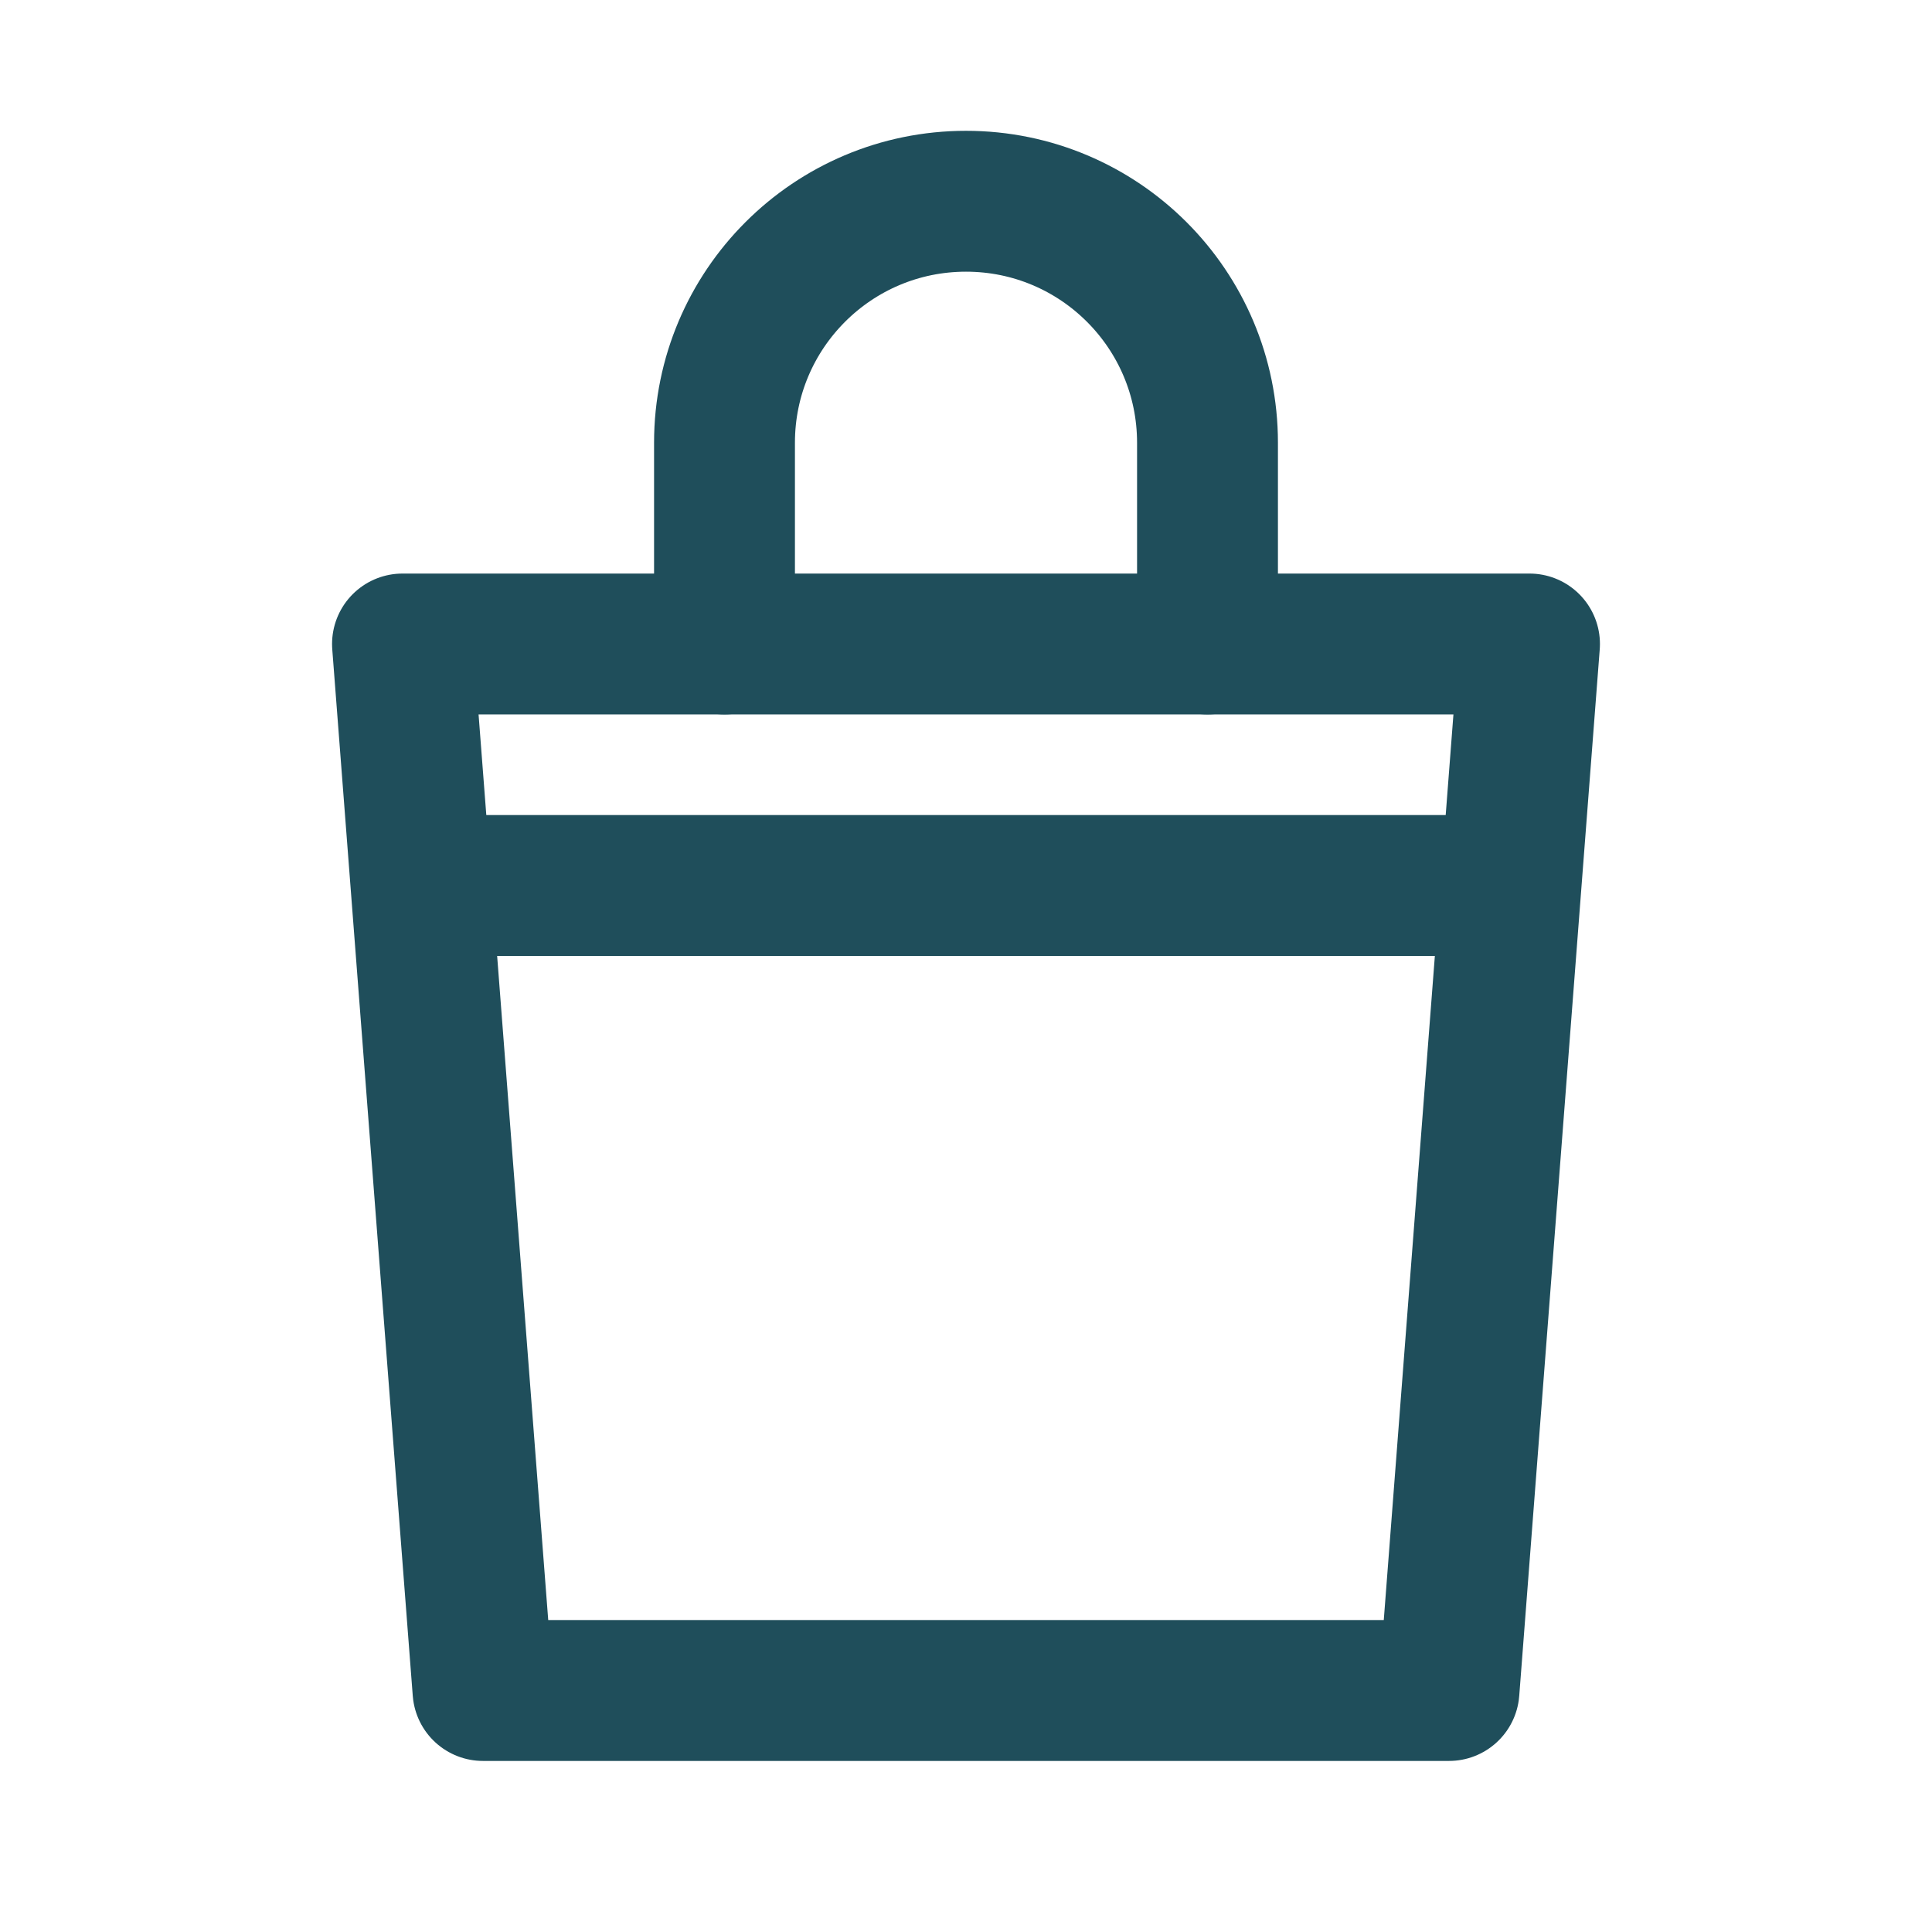
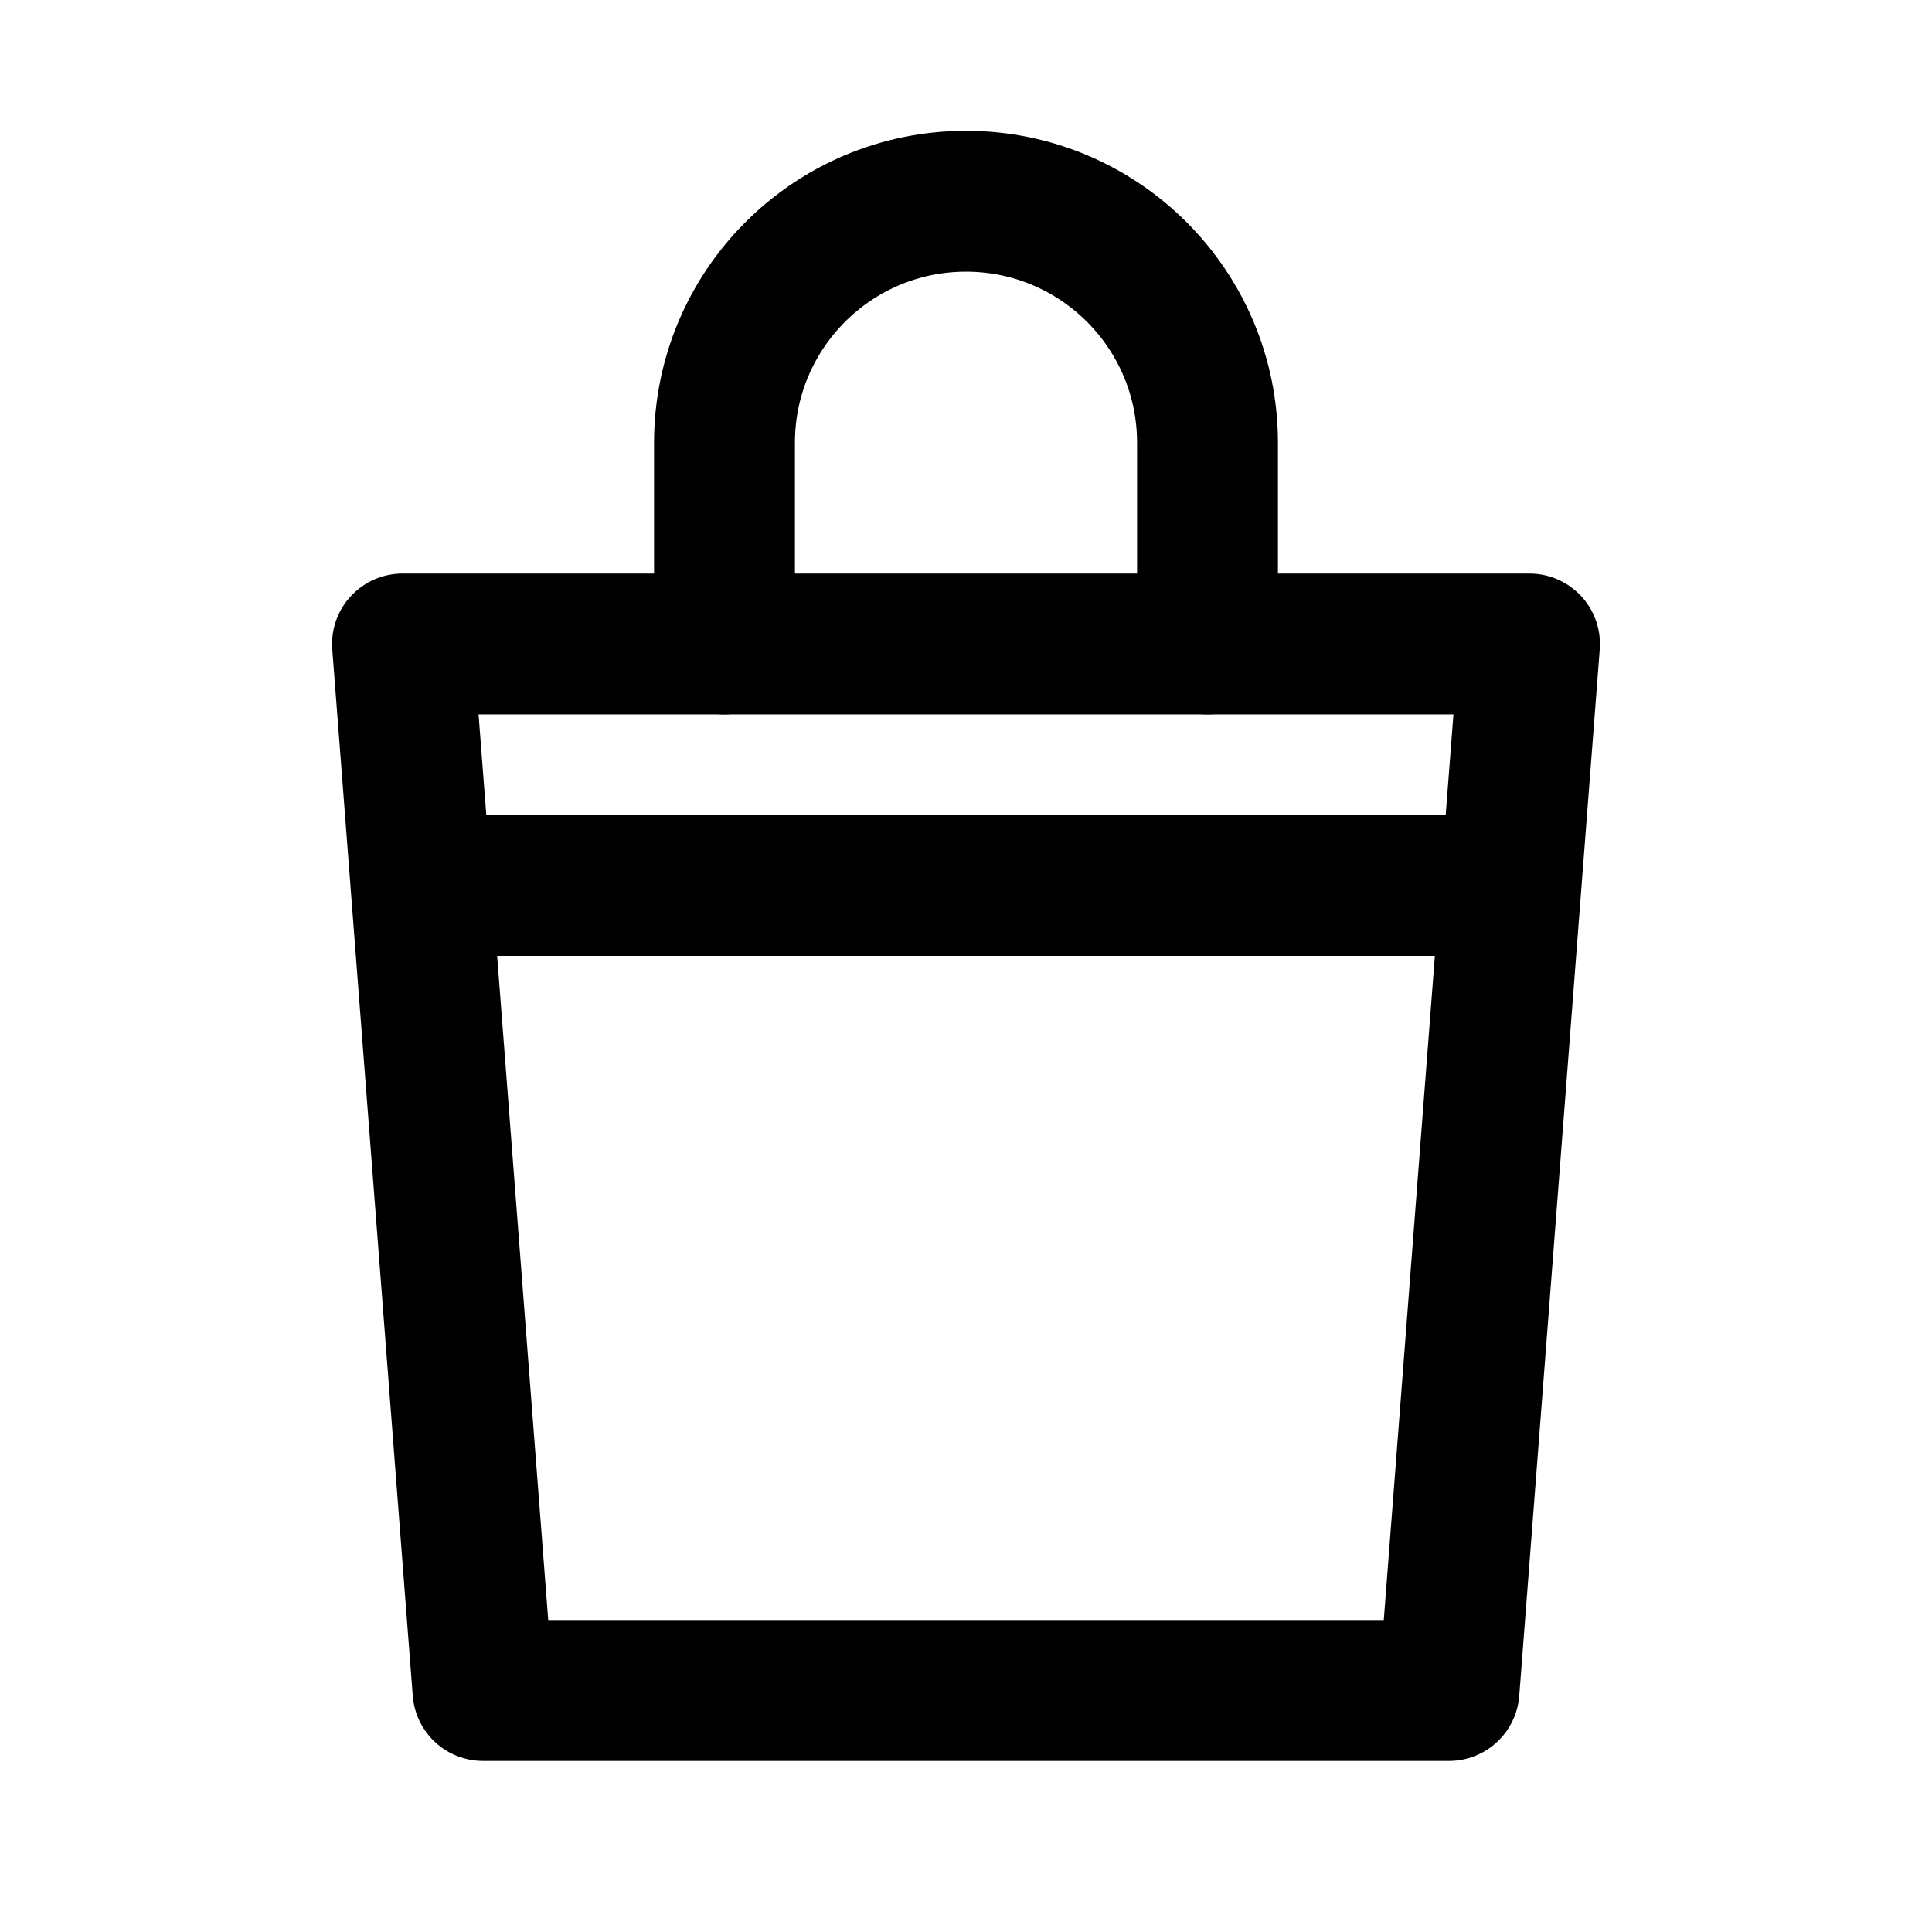
- <svg xmlns="http://www.w3.org/2000/svg" viewBox="0 0 24 24" fill="none" stroke="#1F4E5B" stroke-width="1.75" stroke-linecap="round" stroke-linejoin="round" role="img">
+ <svg xmlns="http://www.w3.org/2000/svg" viewBox="0 0 24 24" fill="none" stroke="currentColor" stroke-width="1.75" stroke-linecap="round" stroke-linejoin="round" role="img">
  <path d="M5 8 L19 8 L18 21 L6 21 Z" />
  <path d="M9 8 V5.5 a3 3 0 0 1 6 0 V8" />
  <line x1="6" y1="11" x2="18" y2="11" />
</svg>
